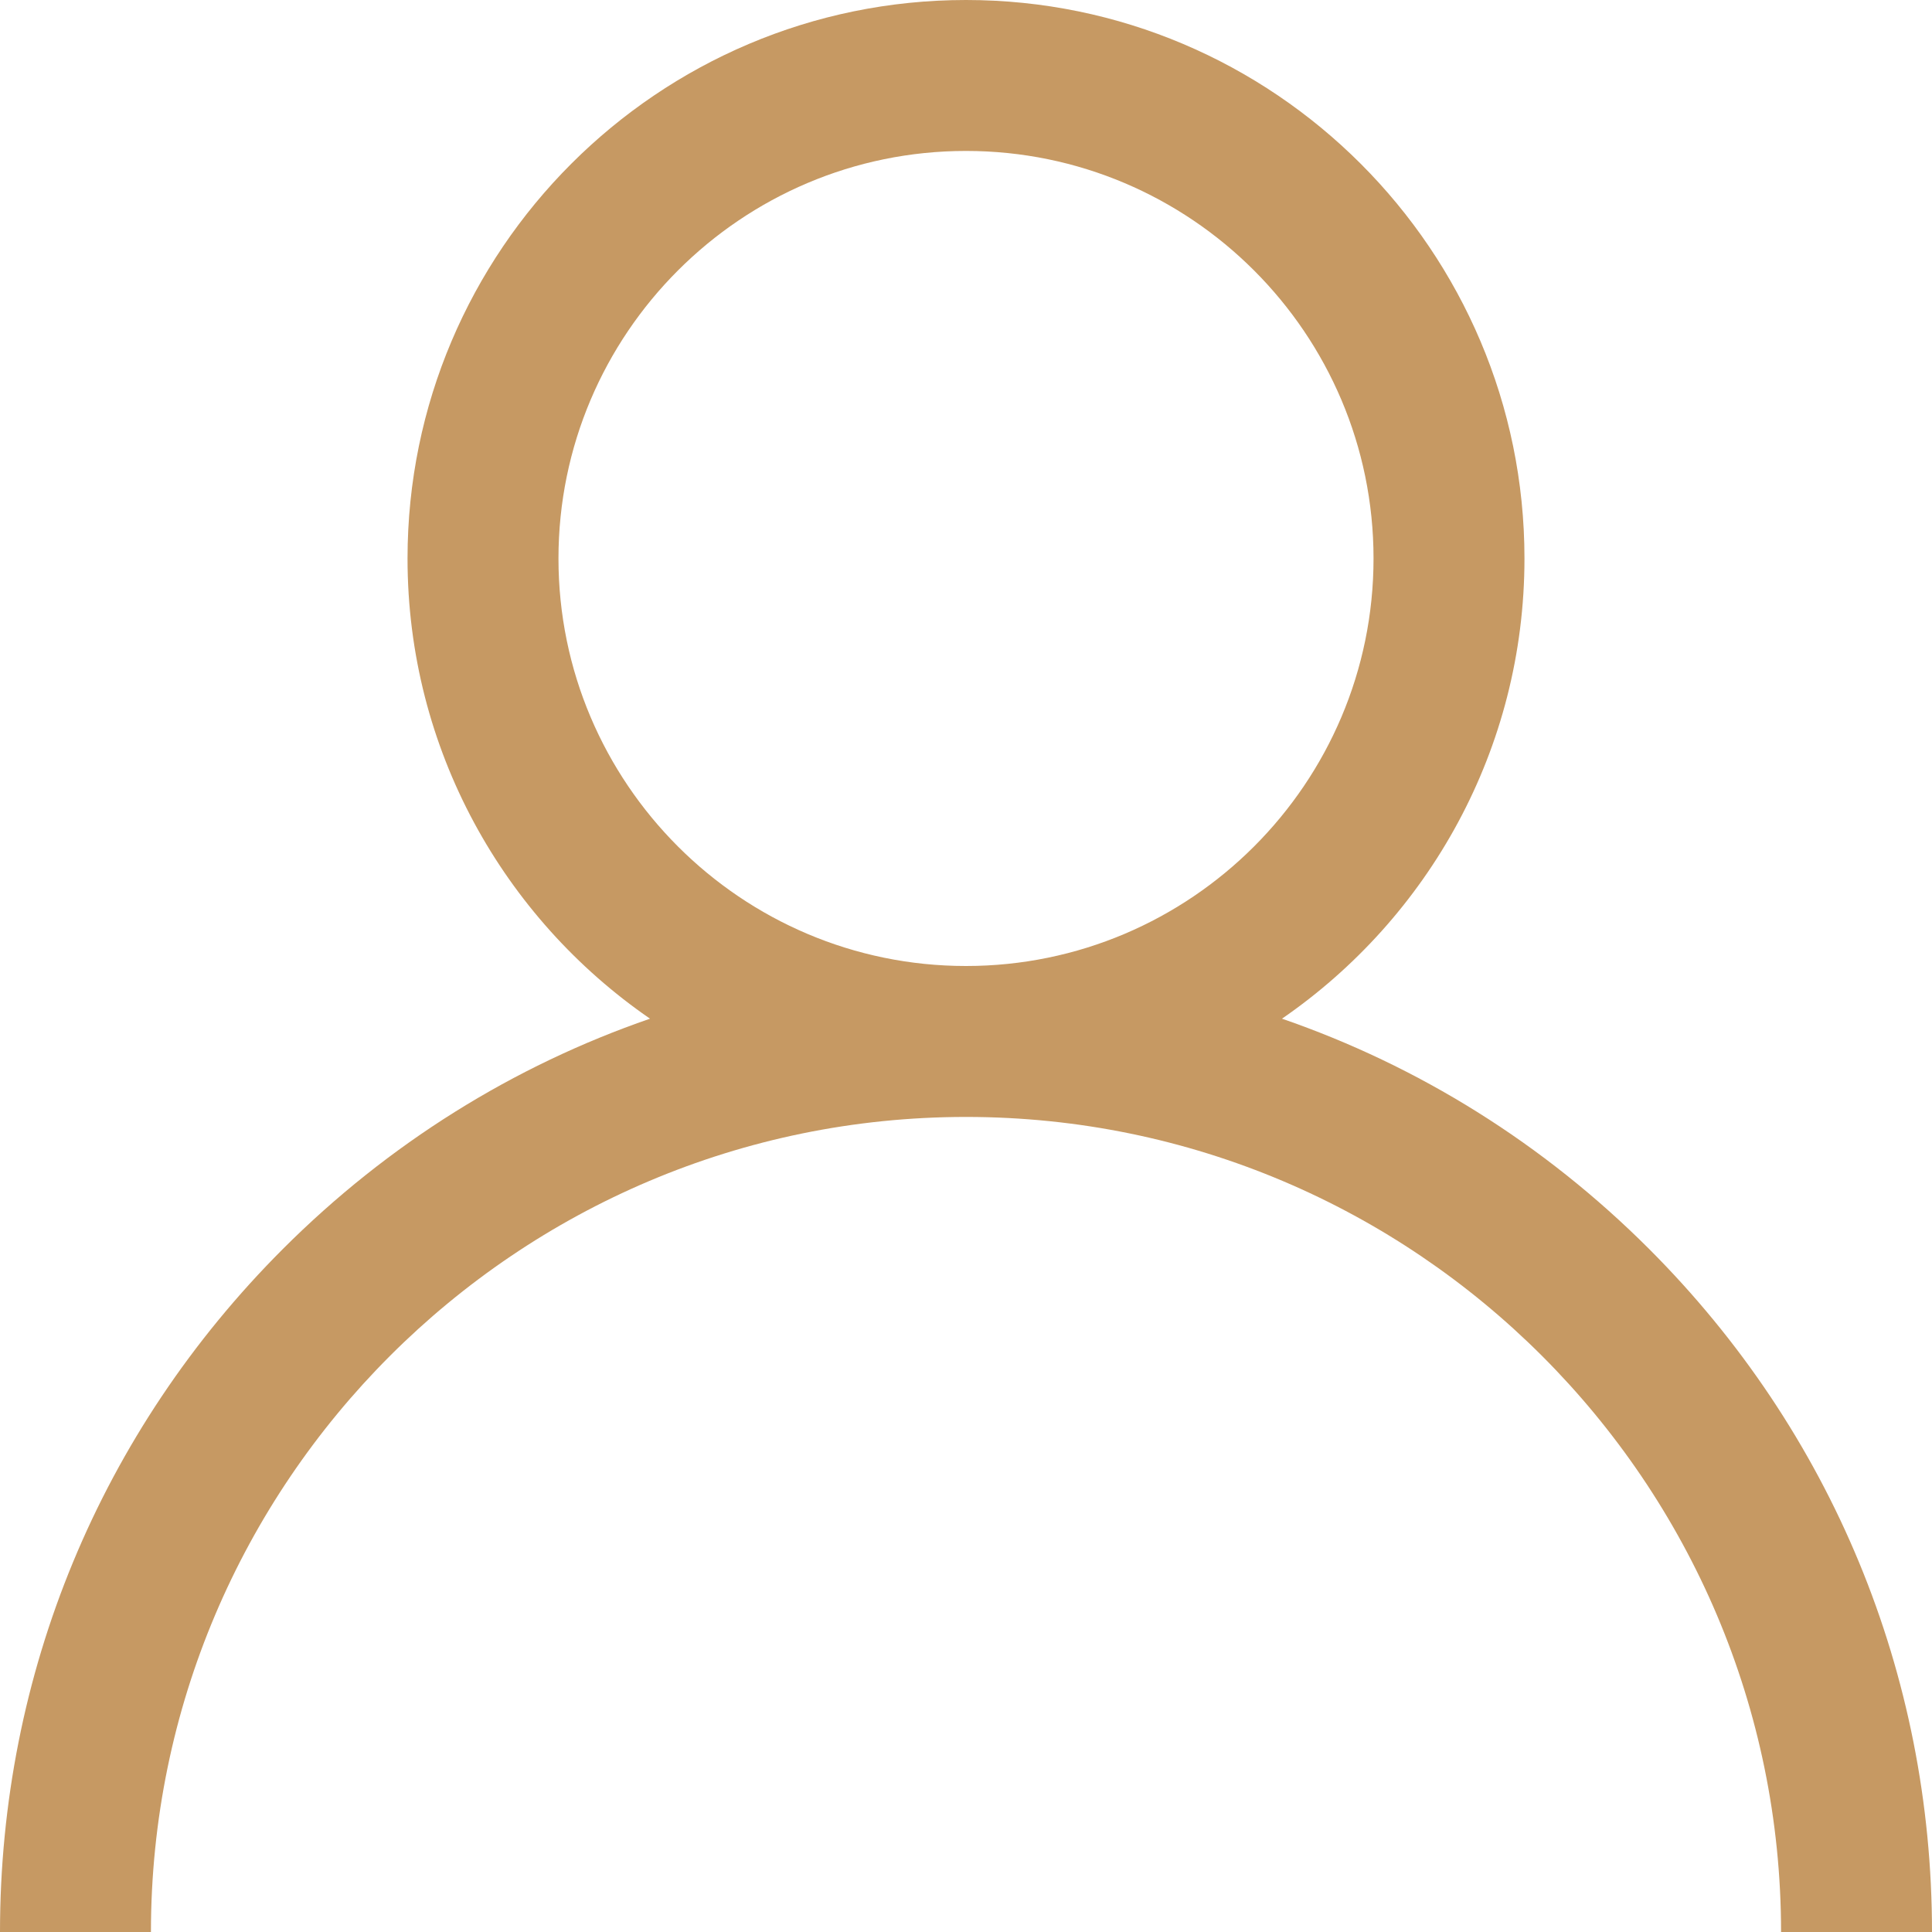
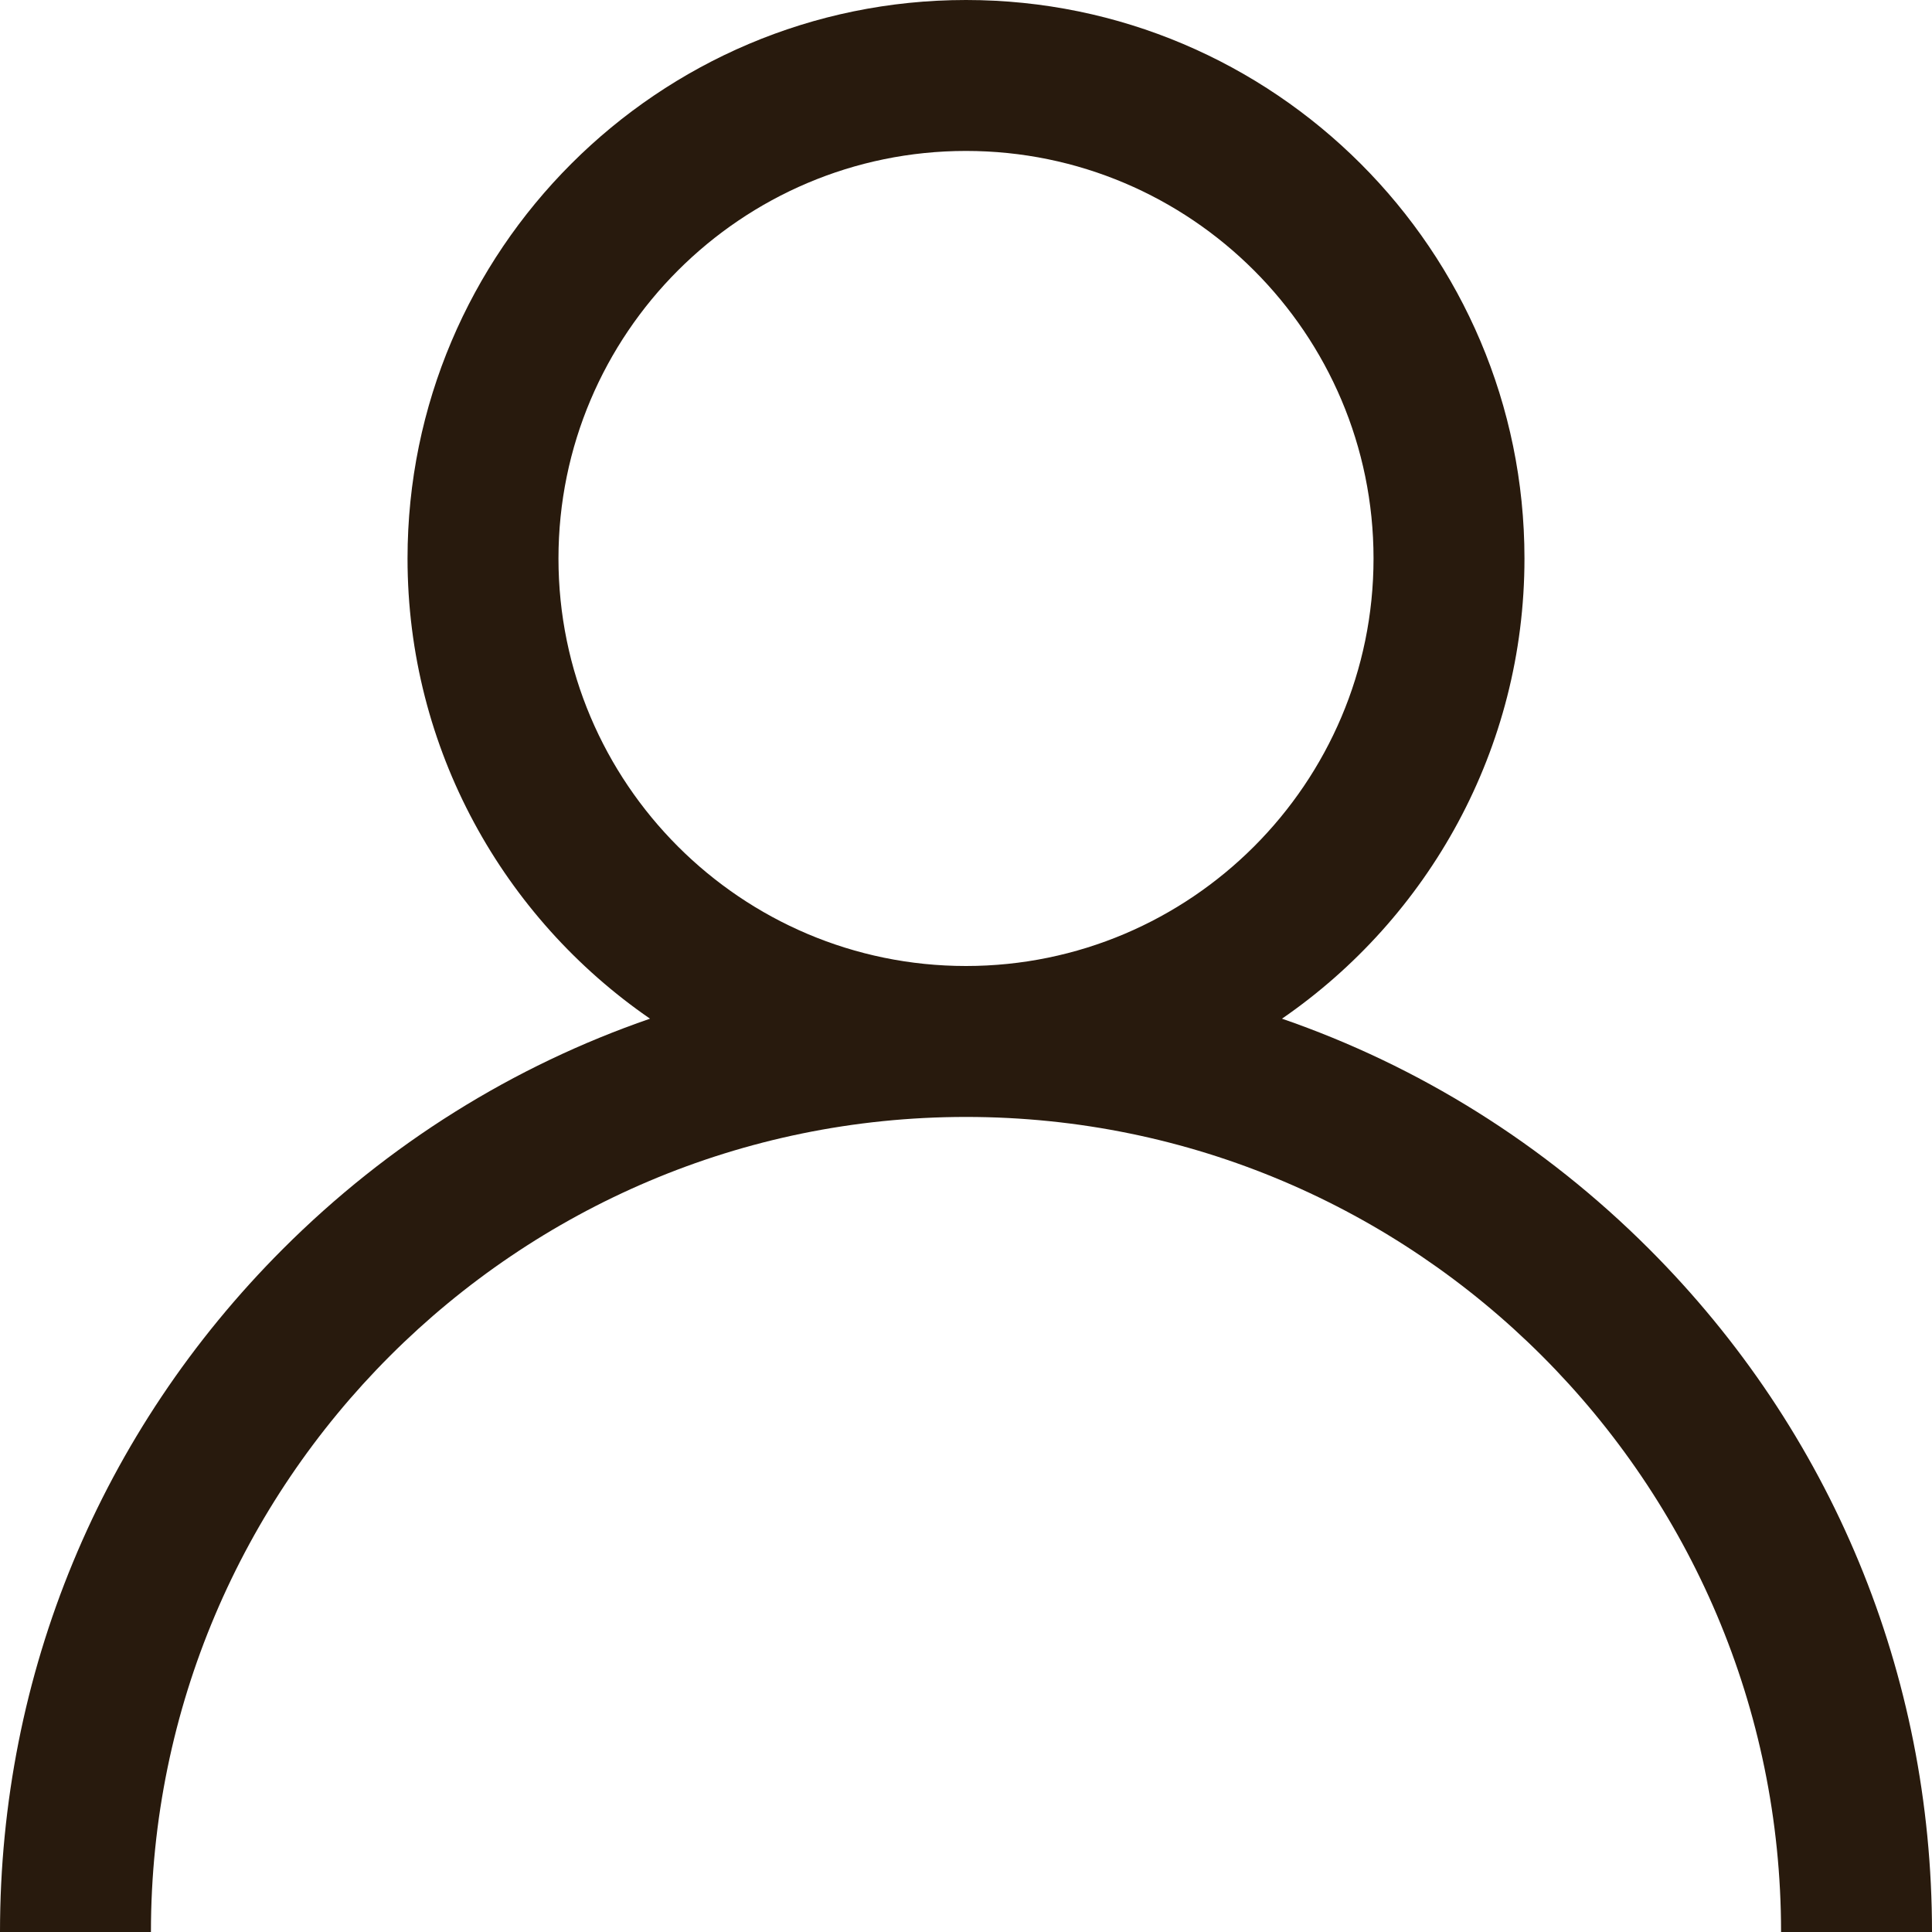
<svg xmlns="http://www.w3.org/2000/svg" version="1.1" id="Capa_1" x="0px" y="0px" viewBox="0 0 512 512" style="enable-background:new 0 0 512 512;" xml:space="preserve">
  <g>
    <g>
-       <path fill="#c69963" d="M437.02,330.98c-27.883-27.882-61.071-48.523-97.281-61.018C378.521,243.251,404,198.548,404,148    C404,66.393,337.607,0,256,0S108,66.393,108,148c0,50.548,25.479,95.251,64.262,121.962    c-36.21,12.495-69.398,33.136-97.281,61.018C26.629,379.333,0,443.62,0,512h40c0-119.103,96.897-216,216-216s216,96.897,216,216    h40C512,443.62,485.371,379.333,437.02,330.98z M256,256c-59.551,0-108-48.448-108-108S196.449,40,256,40    c59.551,0,108,48.448,108,108S315.551,256,256,256z" />
+       <path fill="#281a0d" d="M437.02,330.98c-27.883-27.882-61.071-48.523-97.281-61.018C378.521,243.251,404,198.548,404,148    C404,66.393,337.607,0,256,0S108,66.393,108,148c0,50.548,25.479,95.251,64.262,121.962    c-36.21,12.495-69.398,33.136-97.281,61.018C26.629,379.333,0,443.62,0,512h40c0-119.103,96.897-216,216-216s216,96.897,216,216    h40C512,443.62,485.371,379.333,437.02,330.98z M256,256c-59.551,0-108-48.448-108-108S196.449,40,256,40    c59.551,0,108,48.448,108,108S315.551,256,256,256z" />
    </g>
  </g>
  <g>
</g>
  <g>
</g>
  <g>
</g>
  <g>
</g>
  <g>
</g>
  <g>
</g>
  <g>
</g>
  <g>
</g>
  <g>
</g>
  <g>
</g>
  <g>
</g>
  <g>
</g>
  <g>
</g>
  <g>
</g>
  <g>
</g>
</svg>
